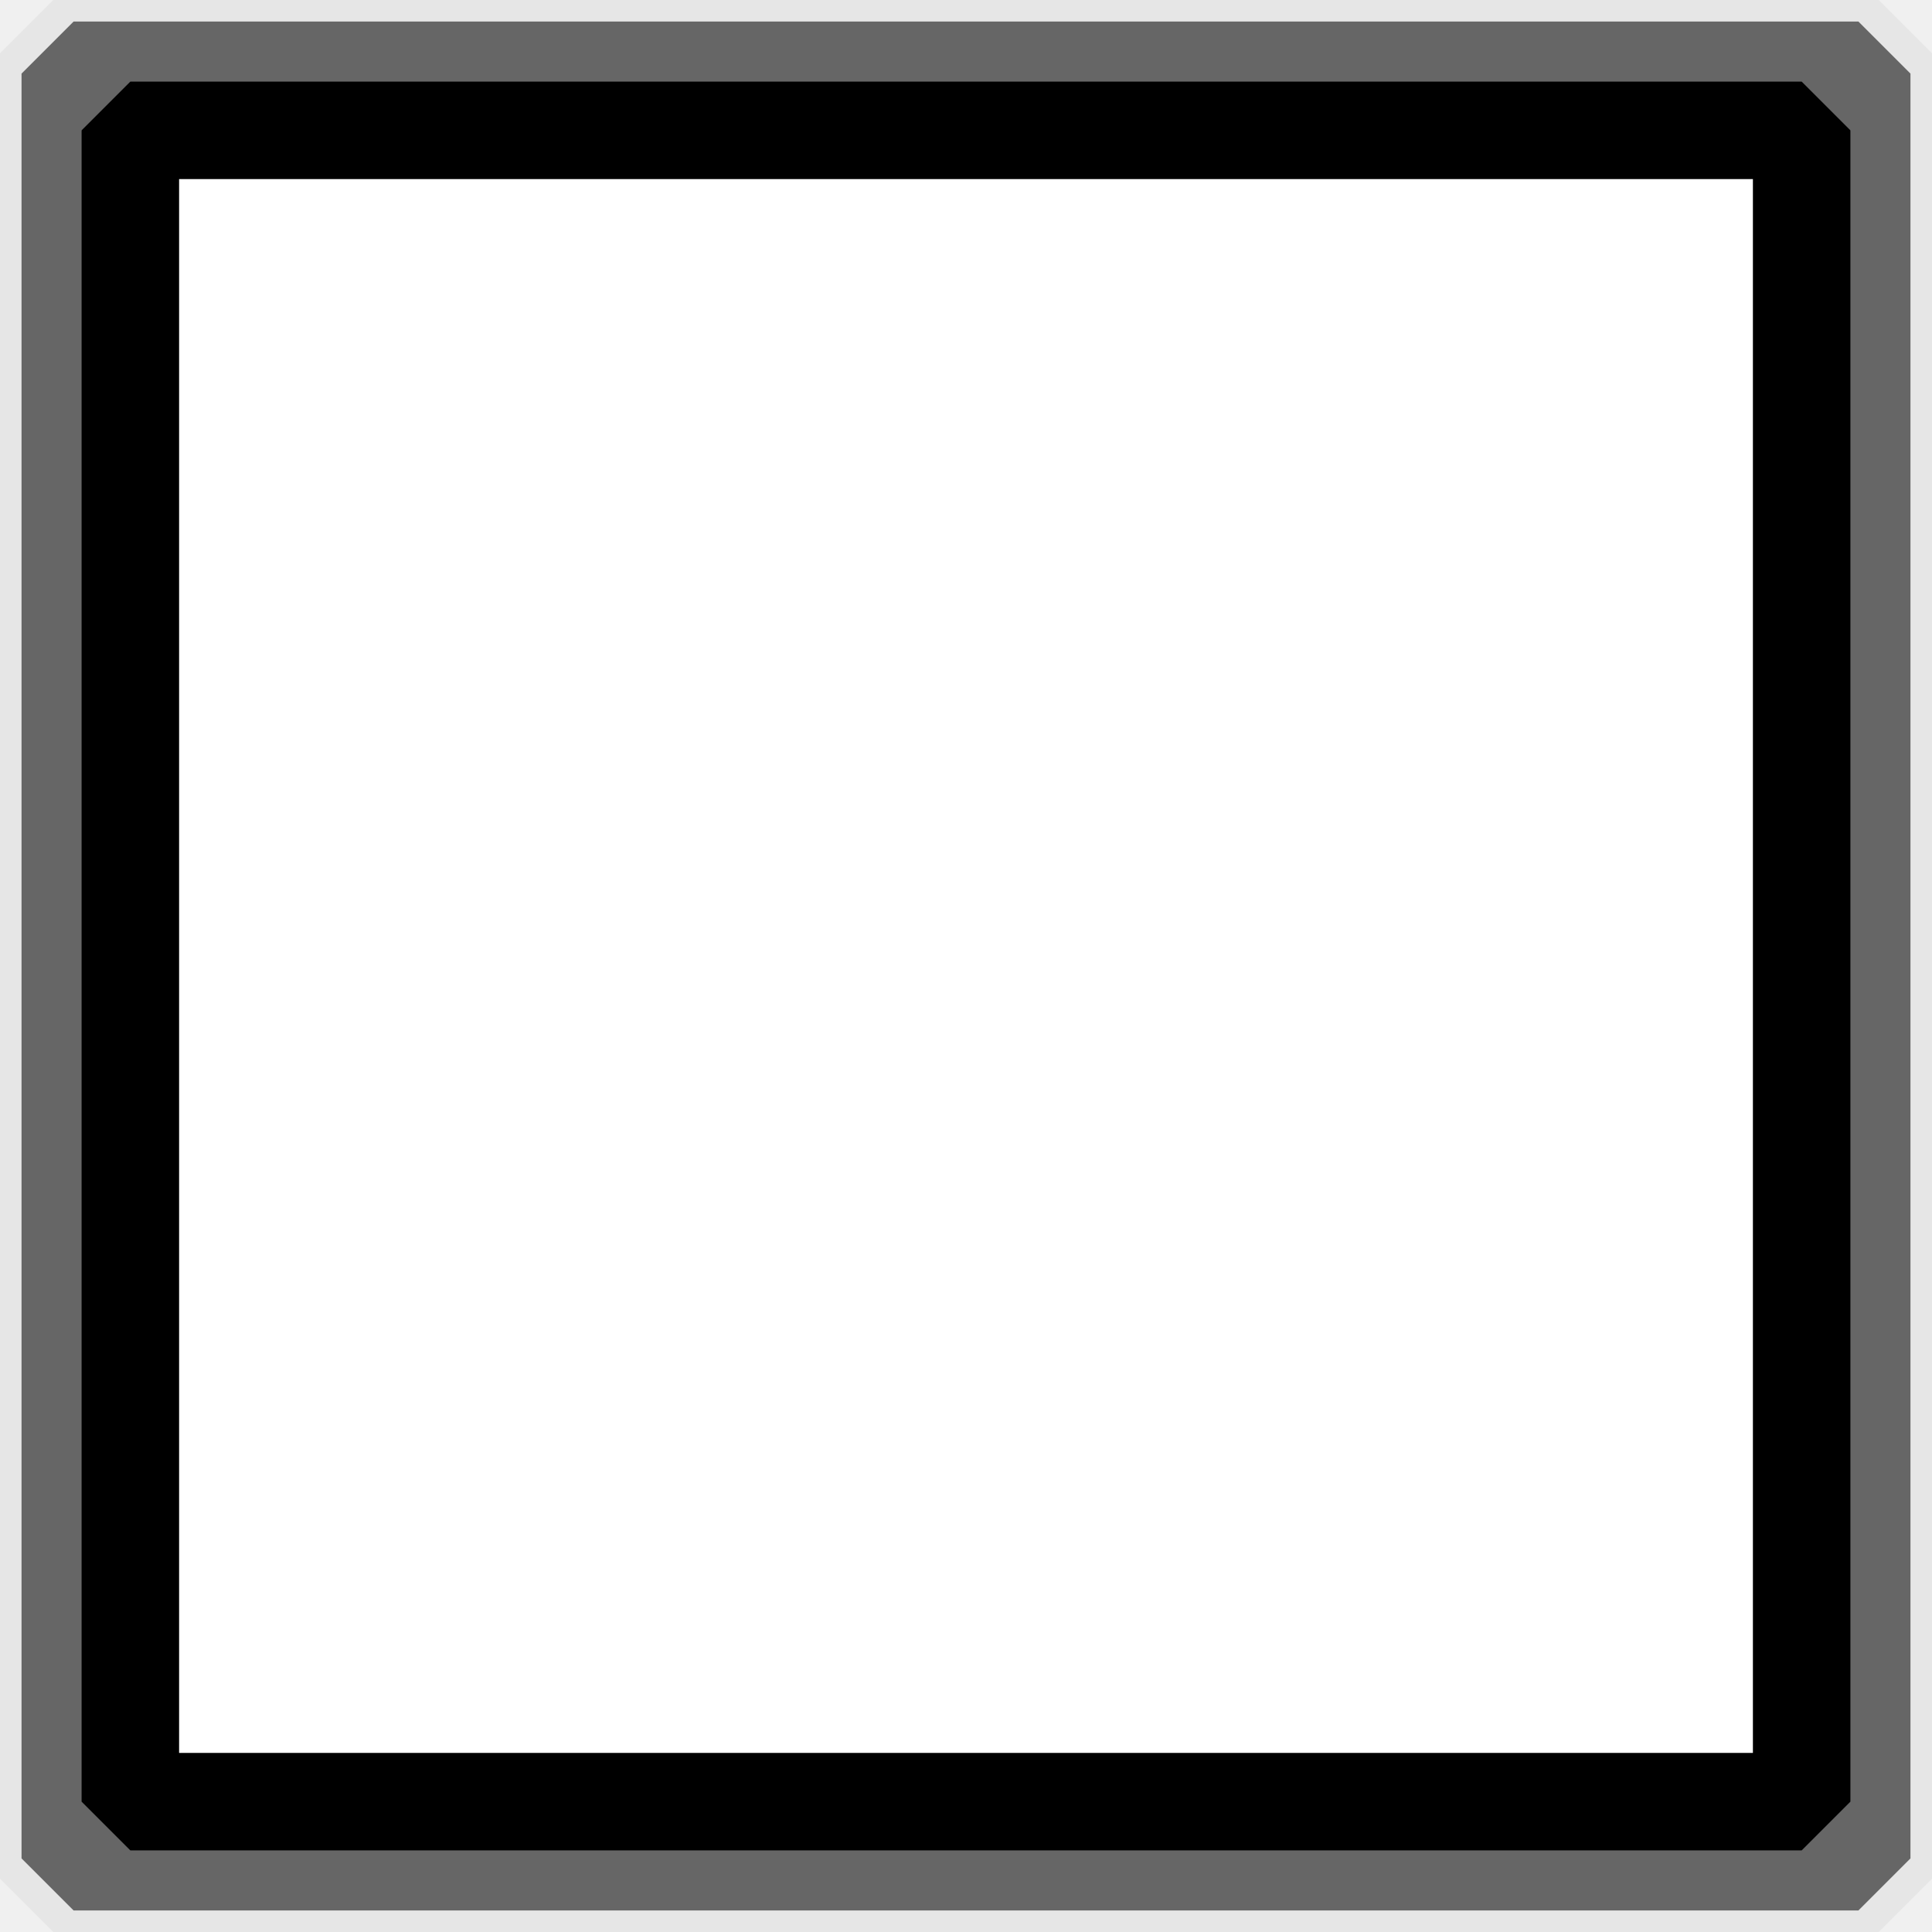
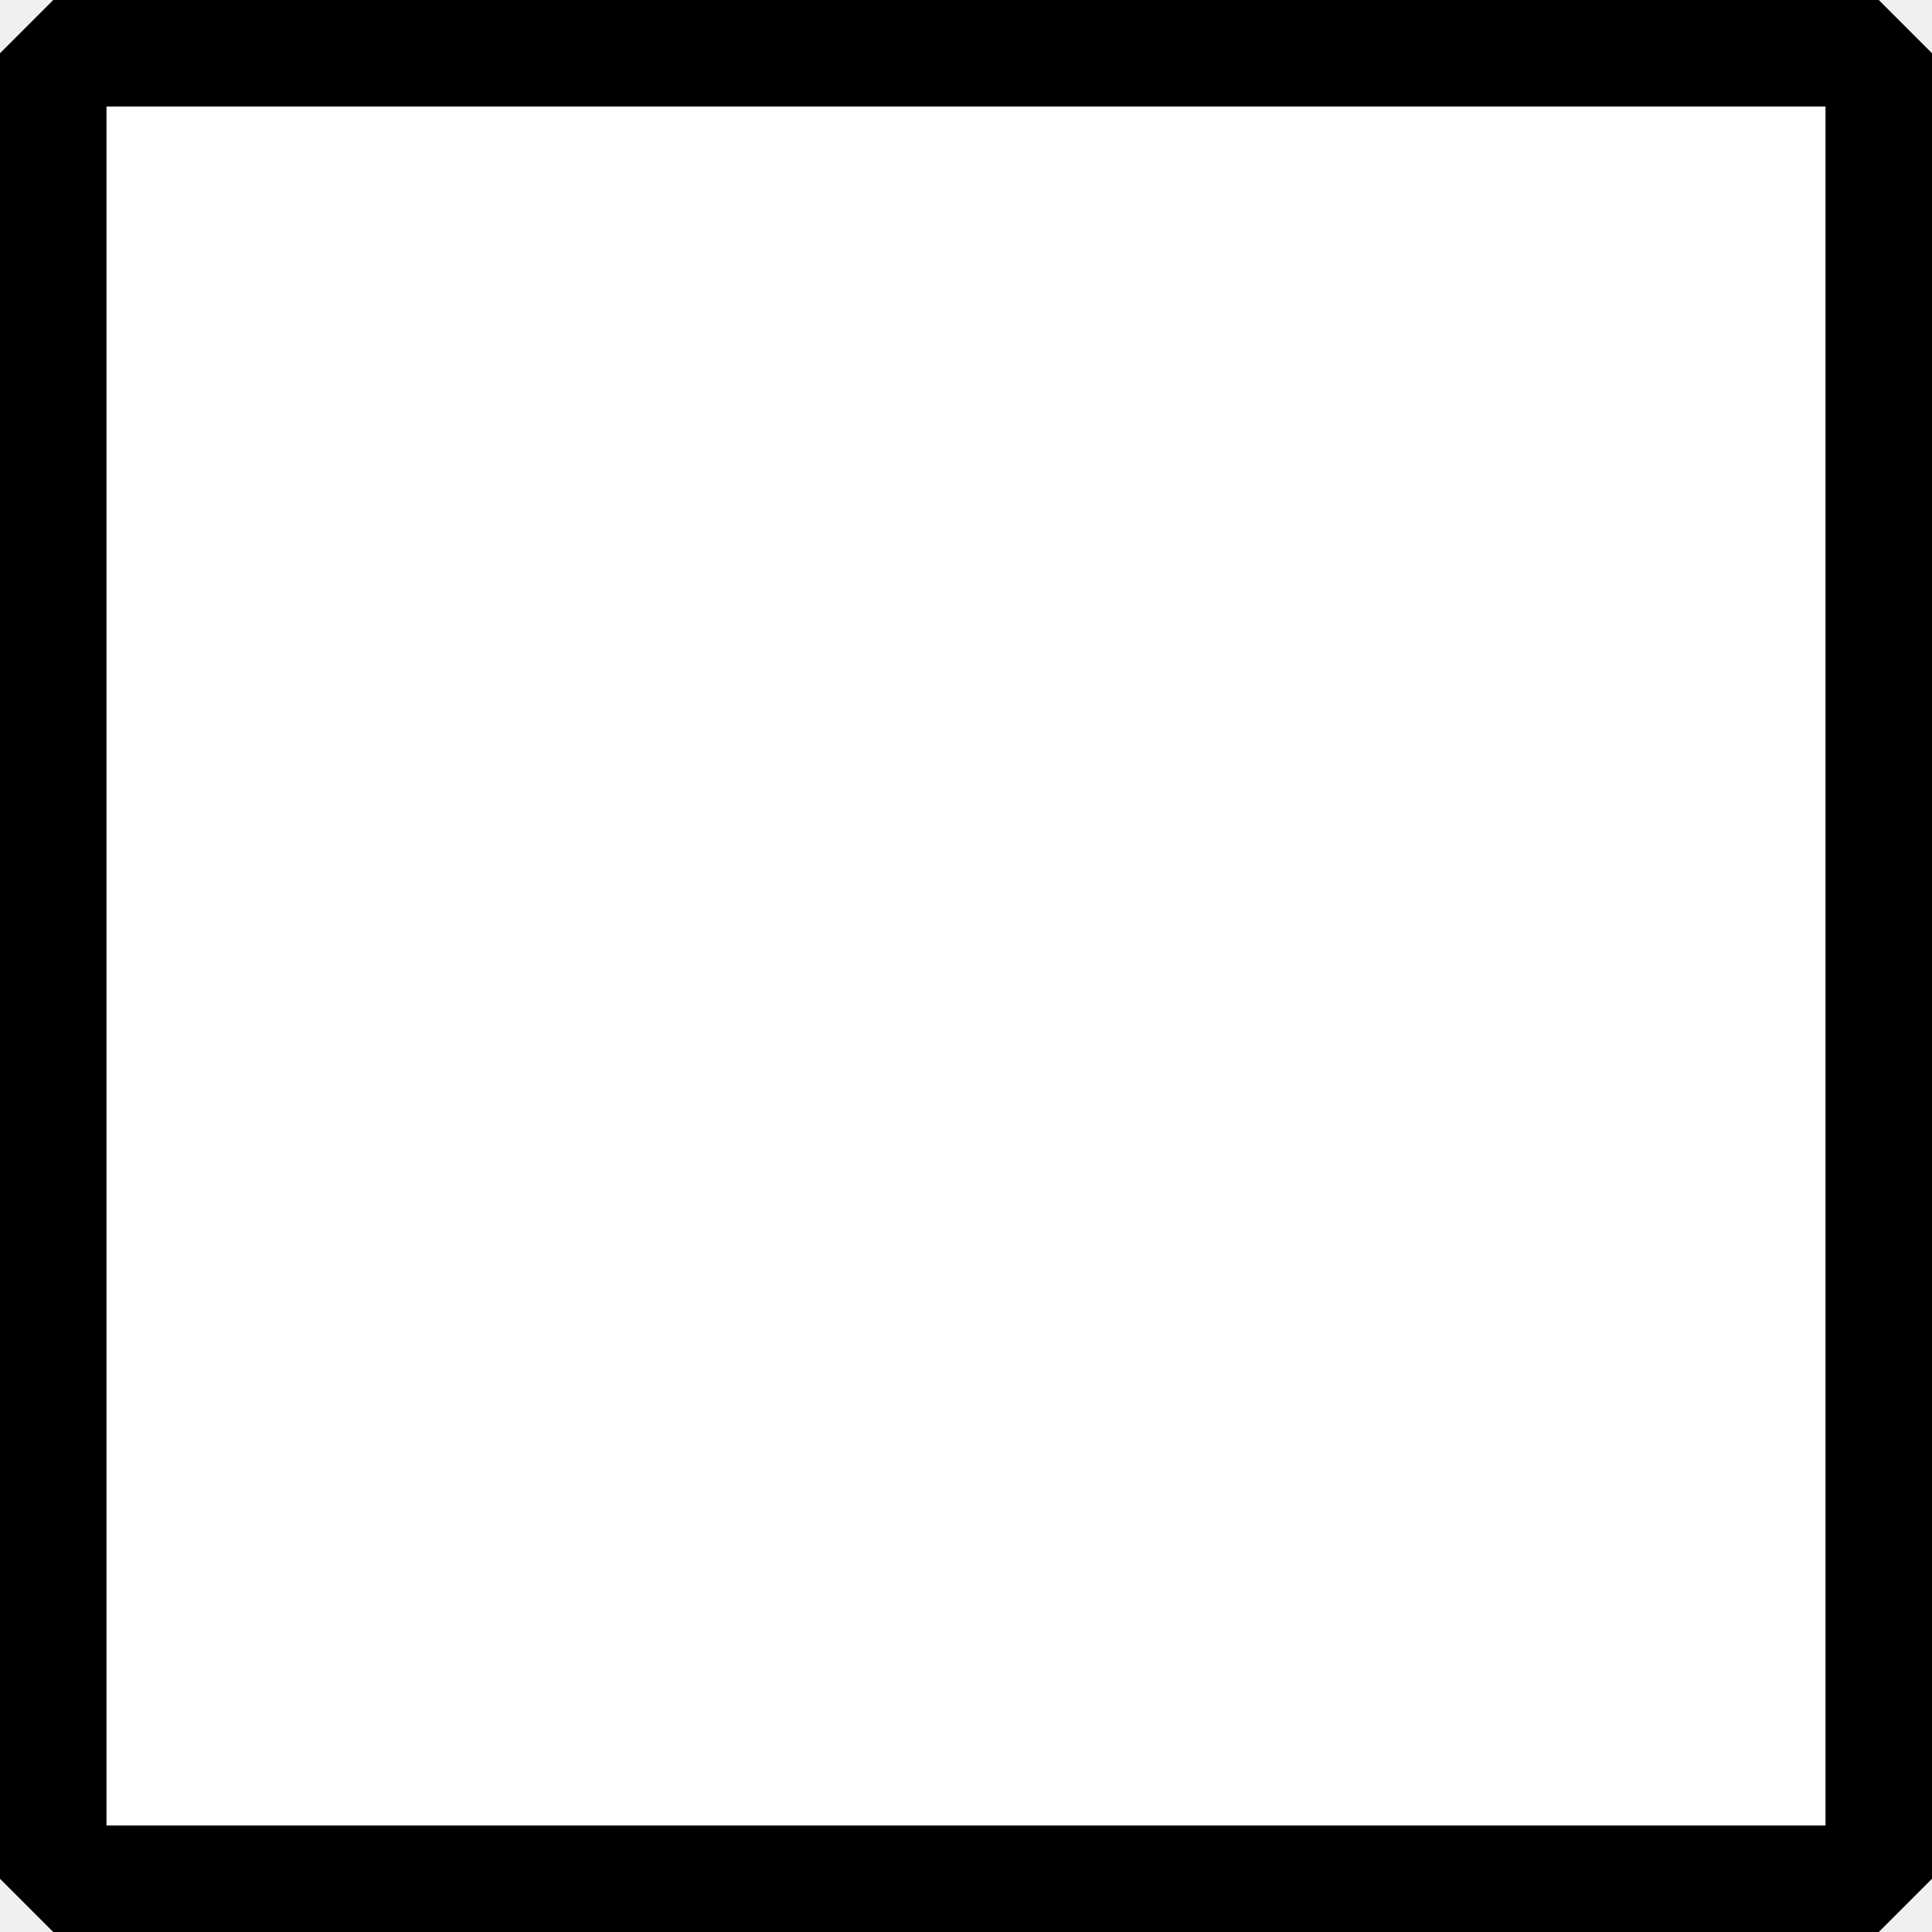
- <svg xmlns="http://www.w3.org/2000/svg" width="158.535" height="158.535" id="svg2" version="1.1">
+ <svg xmlns="http://www.w3.org/2000/svg" width="145.143" height="145.143" id="svg2" version="1.1">
  <defs id="defs4" />
-   <g id="layer1" transform="translate(-173.642,-311.5646)" style="display:inline">
-     <rect style="fill:none;stroke:#e6e6e6;stroke-width:8.738;stroke-linecap:round;stroke-linejoin:bevel;stroke-miterlimit:4;stroke-dasharray:none" id="rect2985-1-7" width="149.797" height="149.797" x="178.011" y="315.933" />
-     <rect style="fill:none;stroke:#666666;stroke-width:8.543;stroke-linecap:round;stroke-linejoin:bevel;stroke-miterlimit:4;stroke-dasharray:none" id="rect2985-1" width="146.457" height="146.457" x="179.681" y="317.604" />
+   <g id="layer1" transform="translate(-180.338,-318.2606)" style="display:inline">
    <rect style="fill:#ffffff;stroke:#000000;stroke-width:8;stroke-linecap:round;stroke-linejoin:bevel;stroke-miterlimit:4;stroke-dasharray:none" id="rect2985" width="137.143" height="137.143" x="184.338" y="322.261" />
  </g>
-   <g id="layer2" />
+   <g id="layer2" transform="translate(-6.695997,-6.696031)" />
</svg>
